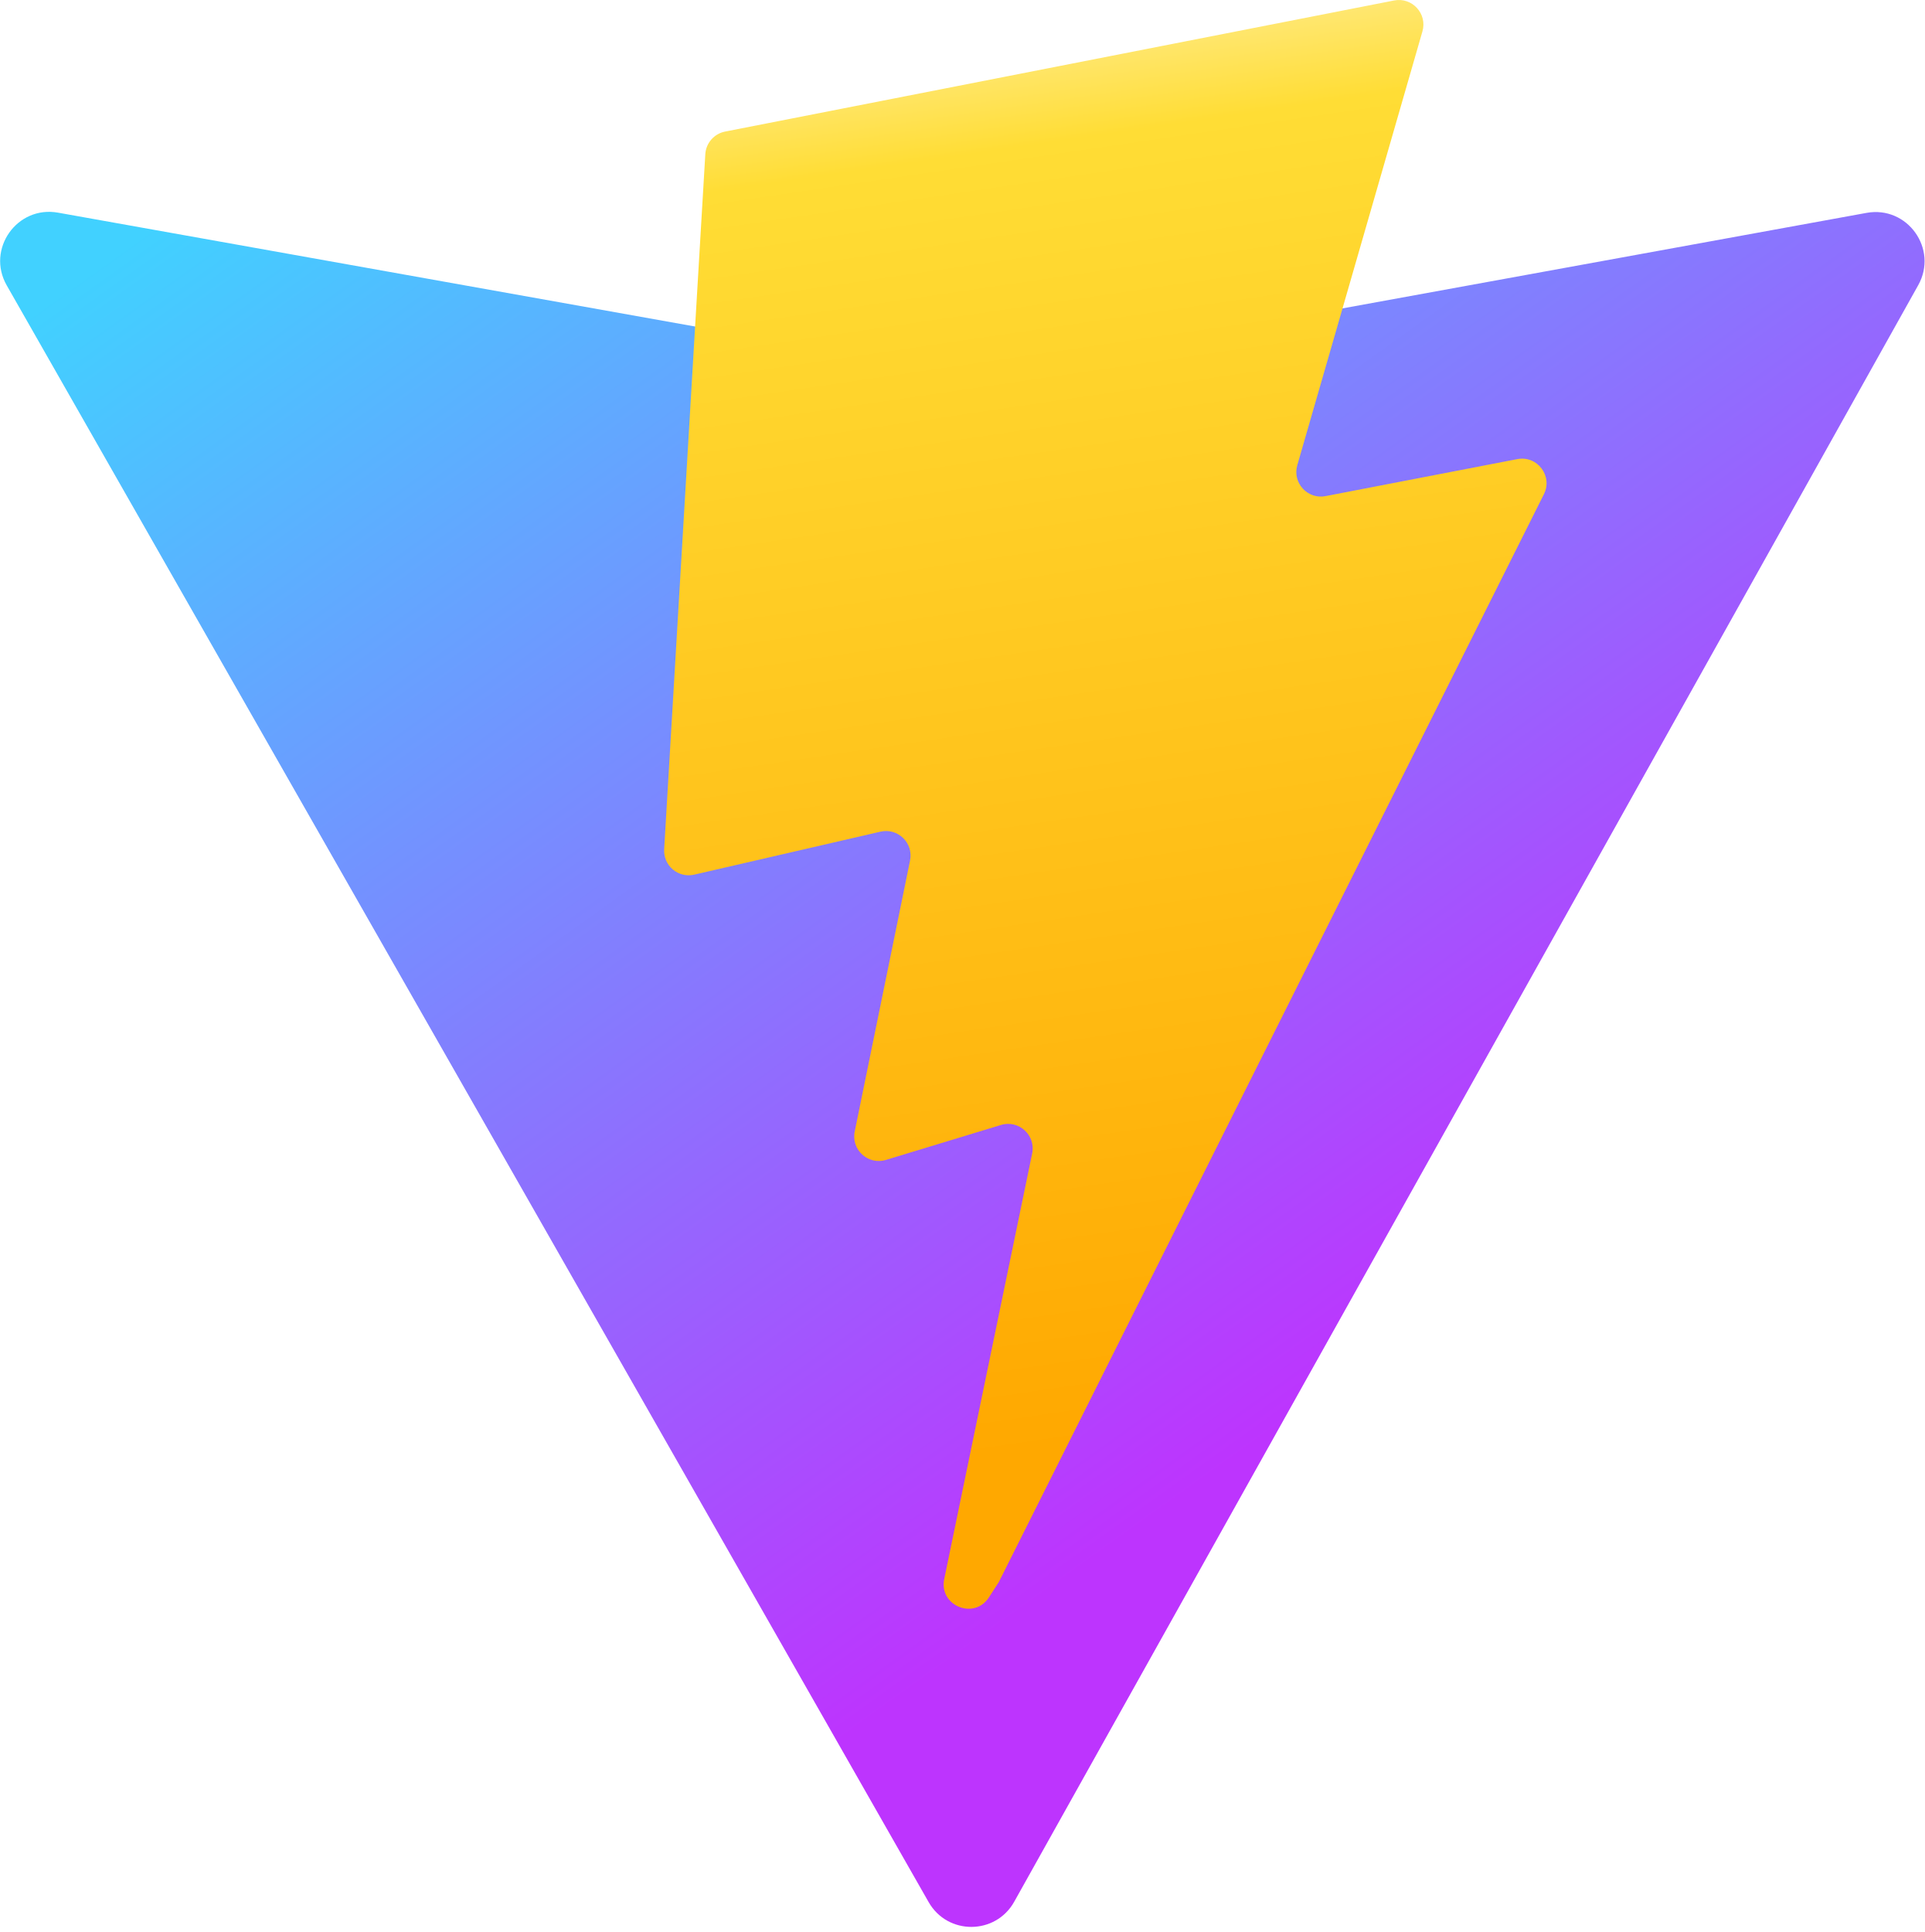
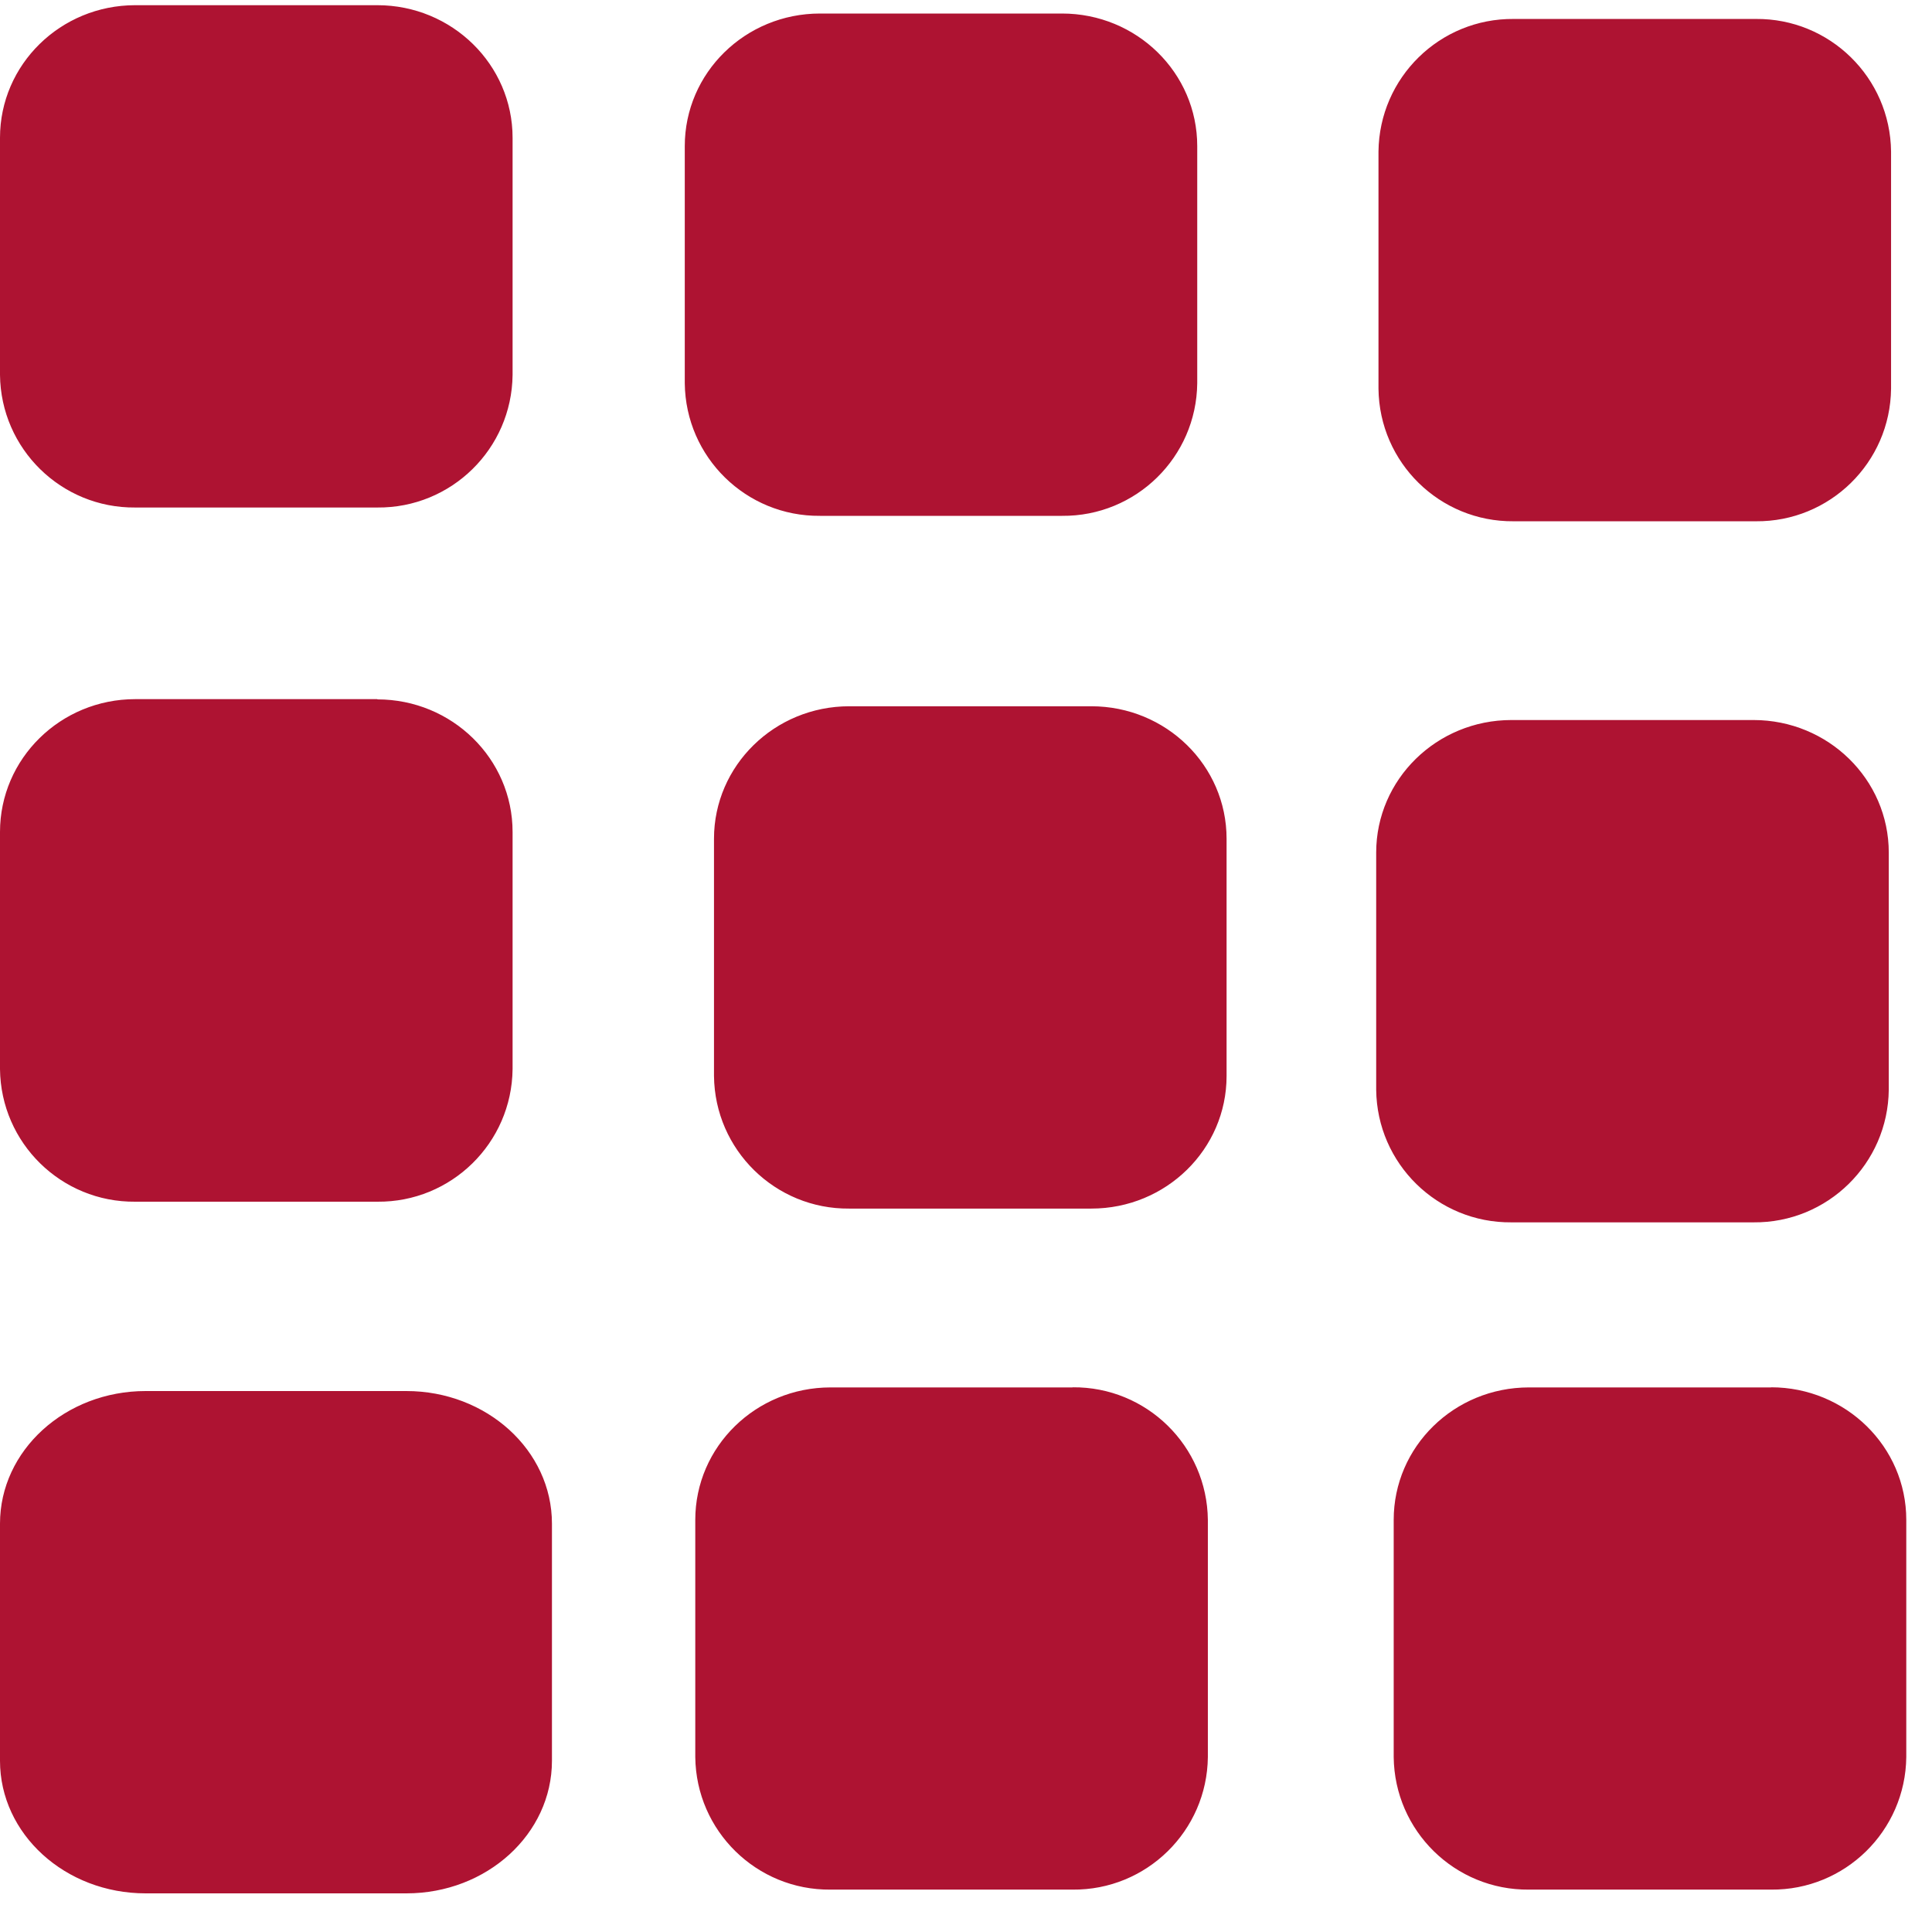
- <svg xmlns="http://www.w3.org/2000/svg" aria-hidden="true" role="img" class="iconify iconify--logos" width="31.88" height="32" preserveAspectRatio="xMidYMid meet" viewBox="0 0 256 257">
-   <defs>
-     <linearGradient id="IconifyId1813088fe1fbc01fb466" x1="-.828%" x2="57.636%" y1="7.652%" y2="78.411%">
-       <stop offset="0%" stop-color="#41D1FF" />
-       <stop offset="100%" stop-color="#BD34FE" />
-     </linearGradient>
-     <linearGradient id="IconifyId1813088fe1fbc01fb467" x1="43.376%" x2="50.316%" y1="2.242%" y2="89.03%">
-       <stop offset="0%" stop-color="#FFEA83" />
-       <stop offset="8.333%" stop-color="#FFDD35" />
-       <stop offset="100%" stop-color="#FFA800" />
-     </linearGradient>
-   </defs>
-   <path fill="url(#IconifyId1813088fe1fbc01fb466)" d="M255.153 37.938L134.897 252.976c-2.483 4.44-8.862 4.466-11.382.048L.875 37.958c-2.746-4.814 1.371-10.646 6.827-9.67l120.385 21.517a6.537 6.537 0 0 0 2.322-.004l117.867-21.483c5.438-.991 9.574 4.796 6.877 9.62Z" />
-   <path fill="url(#IconifyId1813088fe1fbc01fb467)" d="M185.432.063L96.44 17.501a3.268 3.268 0 0 0-2.634 3.014l-5.474 92.456a3.268 3.268 0 0 0 3.997 3.378l24.777-5.718c2.318-.535 4.413 1.507 3.936 3.838l-7.361 36.047c-.495 2.426 1.782 4.5 4.151 3.78l15.304-4.649c2.372-.72 4.652 1.36 4.15 3.788l-11.698 56.621c-.732 3.542 3.979 5.473 5.943 2.437l1.313-2.028l72.516-144.72c1.215-2.423-.88-5.186-3.54-4.672l-25.505 4.922c-2.396.462-4.435-1.77-3.759-4.114l16.646-57.705c.677-2.35-1.37-4.583-3.769-4.113Z" />
+ <svg xmlns="http://www.w3.org/2000/svg" width="16" height="16" fill="none">
+   <path fill="#AE1332" d="M14.541.157h-2.005a1.11 1.11 0 0 0-1.12 1.098v1.964a1.11 1.11 0 0 0 1.12 1.098h2.005a1.11 1.11 0 0 0 1.12-1.098V1.255a1.11 1.11 0 0 0-1.12-1.098ZM3.365 11.52H1.206C.54 11.52 0 12.012 0 12.618v1.964c0 .607.54 1.098 1.206 1.098h2.16c.665 0 1.205-.491 1.205-1.098v-1.964c0-.607-.54-1.098-1.206-1.098ZM3.125 5.79H1.12C.501 5.79 0 6.283 0 6.89v1.964a1.11 1.11 0 0 0 1.12 1.098h2.005a1.11 1.11 0 0 0 1.12-1.098V6.89c0-.607-.502-1.098-1.12-1.098ZM8.883 11.49H6.878c-.618 0-1.12.49-1.12 1.097v1.964a1.11 1.11 0 0 0 1.12 1.098h2.005a1.11 1.11 0 0 0 1.12-1.098v-1.964a1.11 1.11 0 0 0-1.12-1.098ZM3.125.043H1.12C.501.043 0 .535 0 1.141v1.964a1.11 1.11 0 0 0 1.12 1.098h2.005a1.11 1.11 0 0 0 1.12-1.098V1.141c0-.606-.502-1.098-1.12-1.098ZM9.038 5.849H7.033c-.618 0-1.12.491-1.12 1.097v1.965a1.11 1.11 0 0 0 1.12 1.098h2.005c.619 0 1.12-.492 1.12-1.098V6.946c0-.606-.501-1.097-1.12-1.097ZM14.667 11.49h-2.005c-.619 0-1.12.49-1.12 1.097v1.964a1.11 1.11 0 0 0 1.12 1.098h2.005a1.11 1.11 0 0 0 1.12-1.098v-1.964c0-.607-.502-1.098-1.12-1.098ZM8.795.112H6.791c-.619 0-1.12.491-1.12 1.098v1.964a1.11 1.11 0 0 0 1.12 1.098h2.004a1.11 1.11 0 0 0 1.12-1.098V1.21c0-.607-.501-1.098-1.12-1.098ZM14.522 5.963h-2.005c-.618 0-1.12.491-1.12 1.098v1.964a1.11 1.11 0 0 0 1.12 1.098h2.005a1.11 1.11 0 0 0 1.12-1.098V7.061c0-.607-.502-1.098-1.12-1.098Z" />
</svg>
